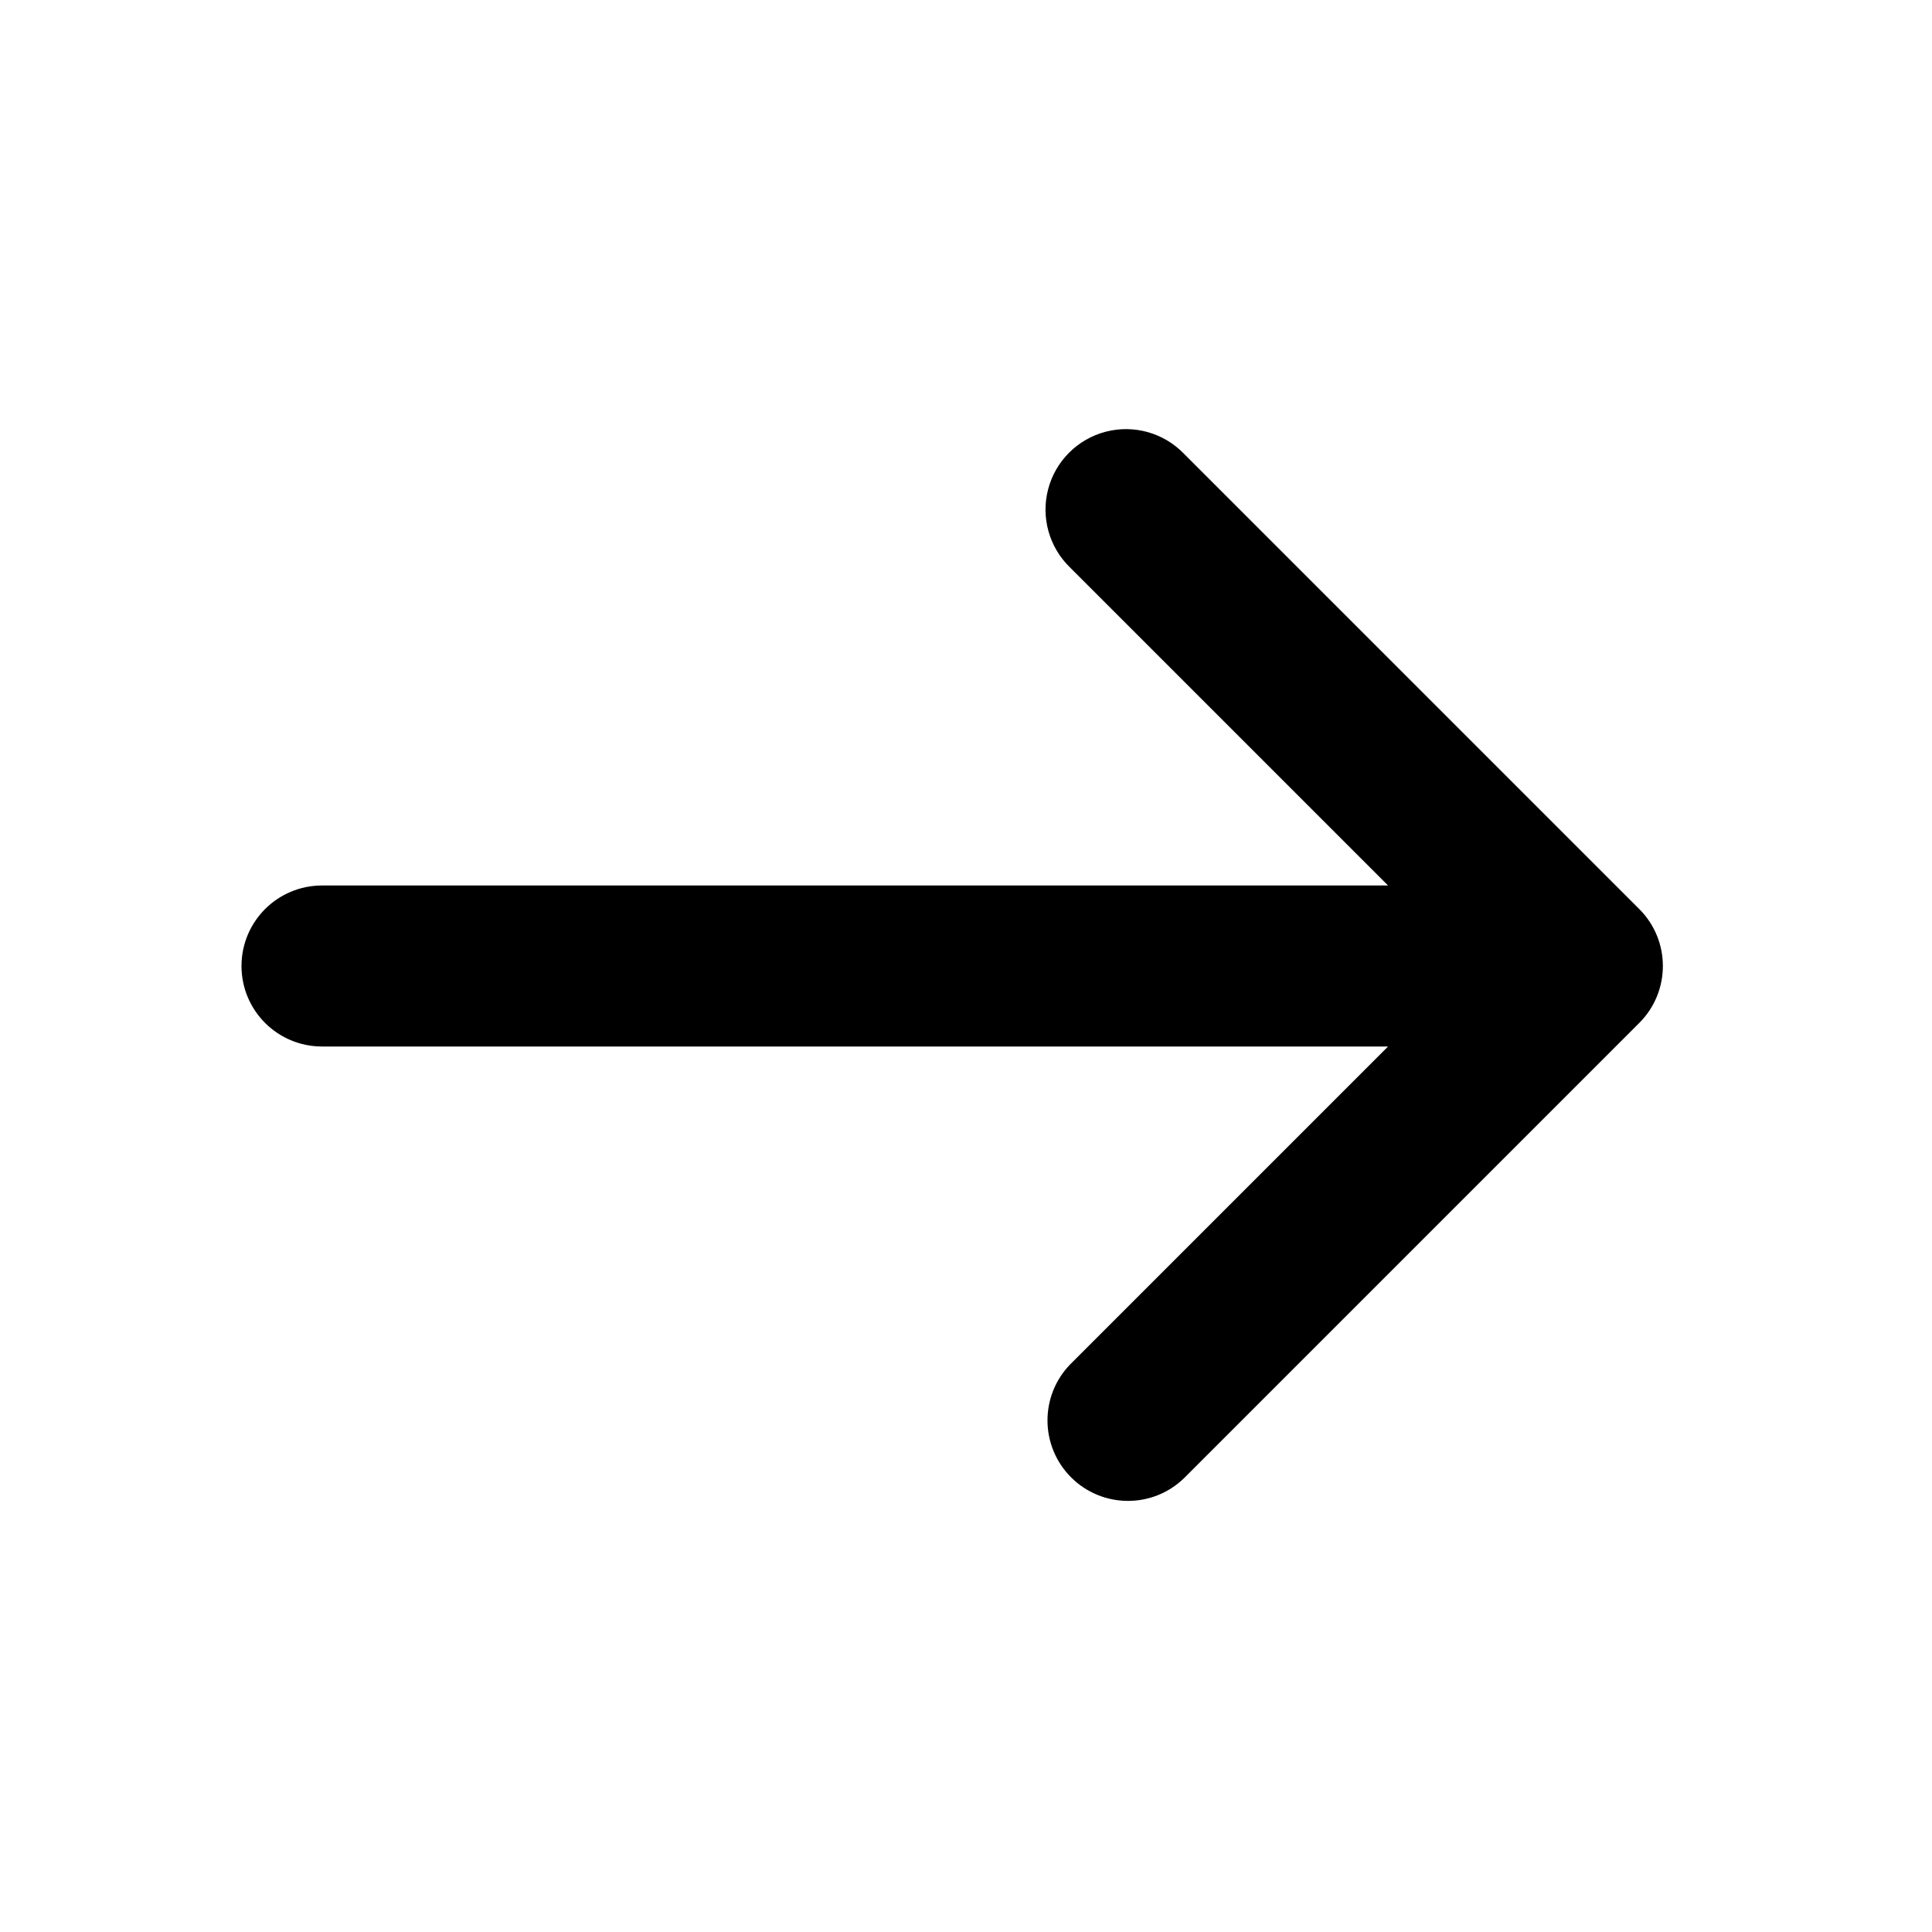
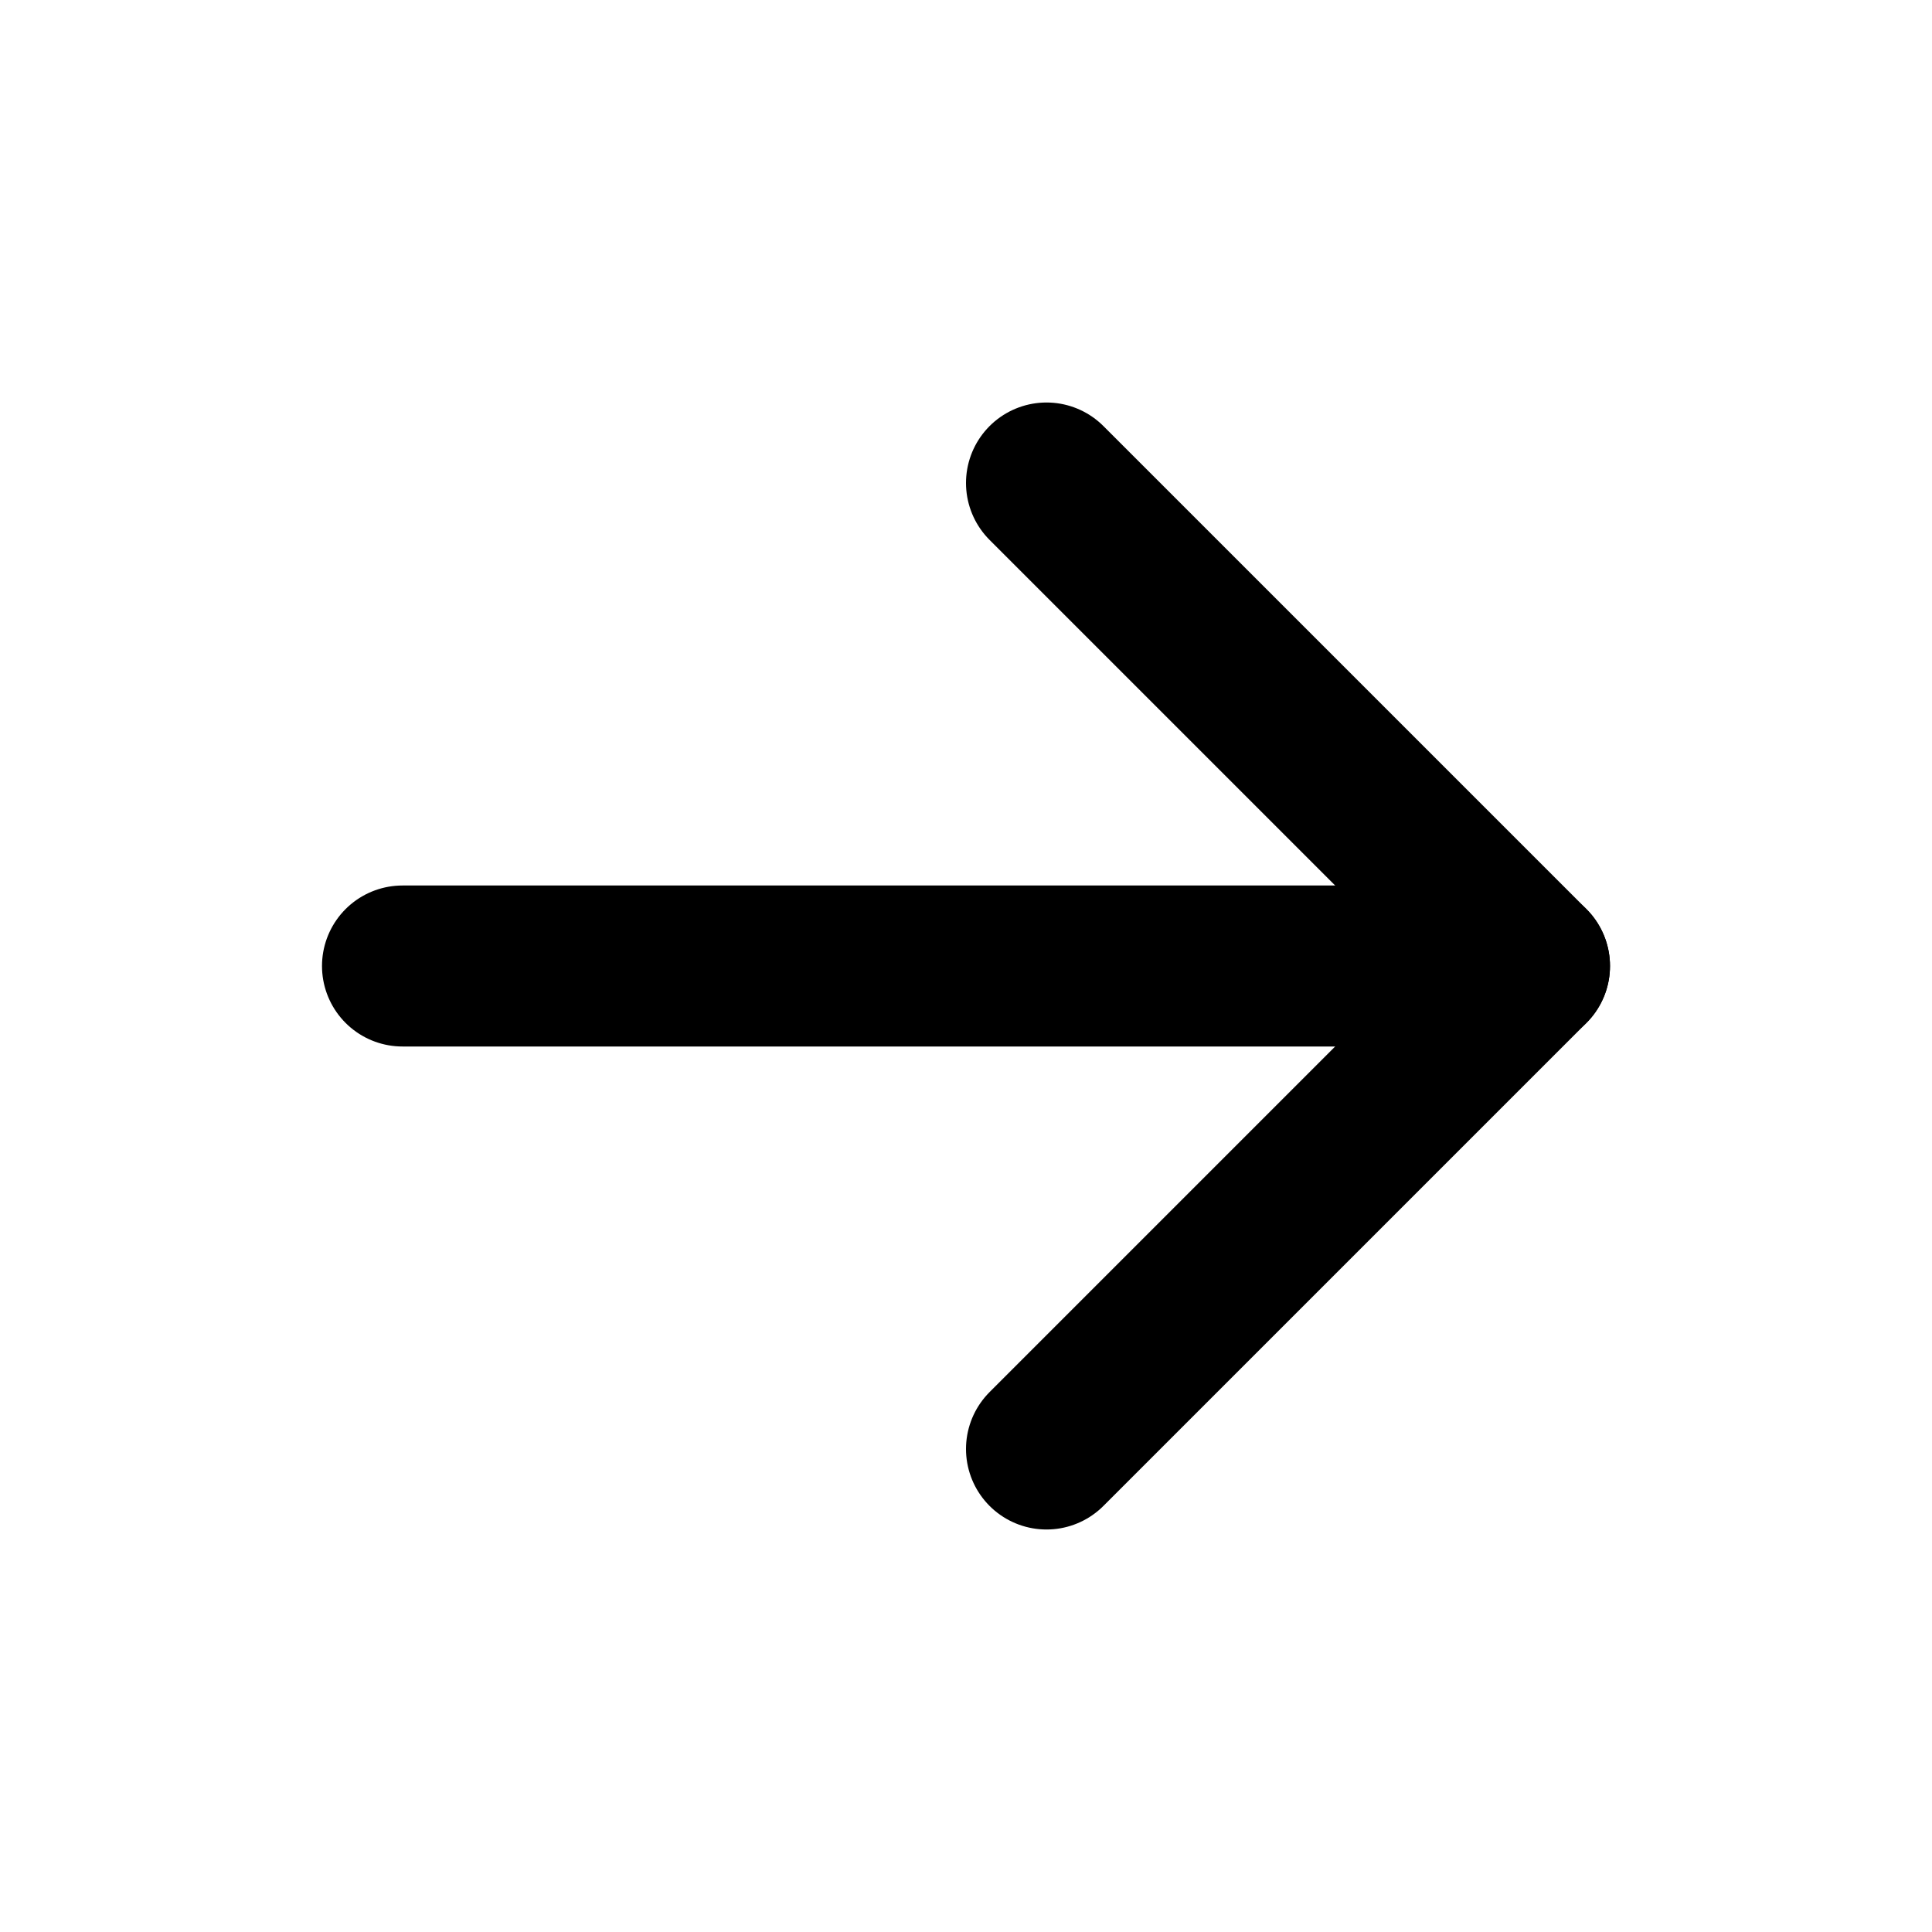
- <svg xmlns="http://www.w3.org/2000/svg" viewBox="0 0 24 24" fill="none" stroke="currentColor">
-   <path fill="currentColor" stroke="none" fill-rule="evenodd" clip-rule="evenodd" d="m14.707 5.636 5.657 5.657a1 1 0 0 1 0 1.414l-5.657 5.657a1 1 0 0 1-1.414-1.414l3.95-3.95H4a1 1 0 1 1 0-2h13.243l-3.95-3.95a1 1 0 1 1 1.414-1.414" />
+ <svg xmlns="http://www.w3.org/2000/svg" width="24" height="24" viewBox="0 0 24 24" fill="none" stroke="currentColor" stroke-width="2" stroke-linecap="round" stroke-linejoin="round">
+   <path d="M5 12h14" />
+   <path d="M13 6l6 6-6 6" />
</svg>
